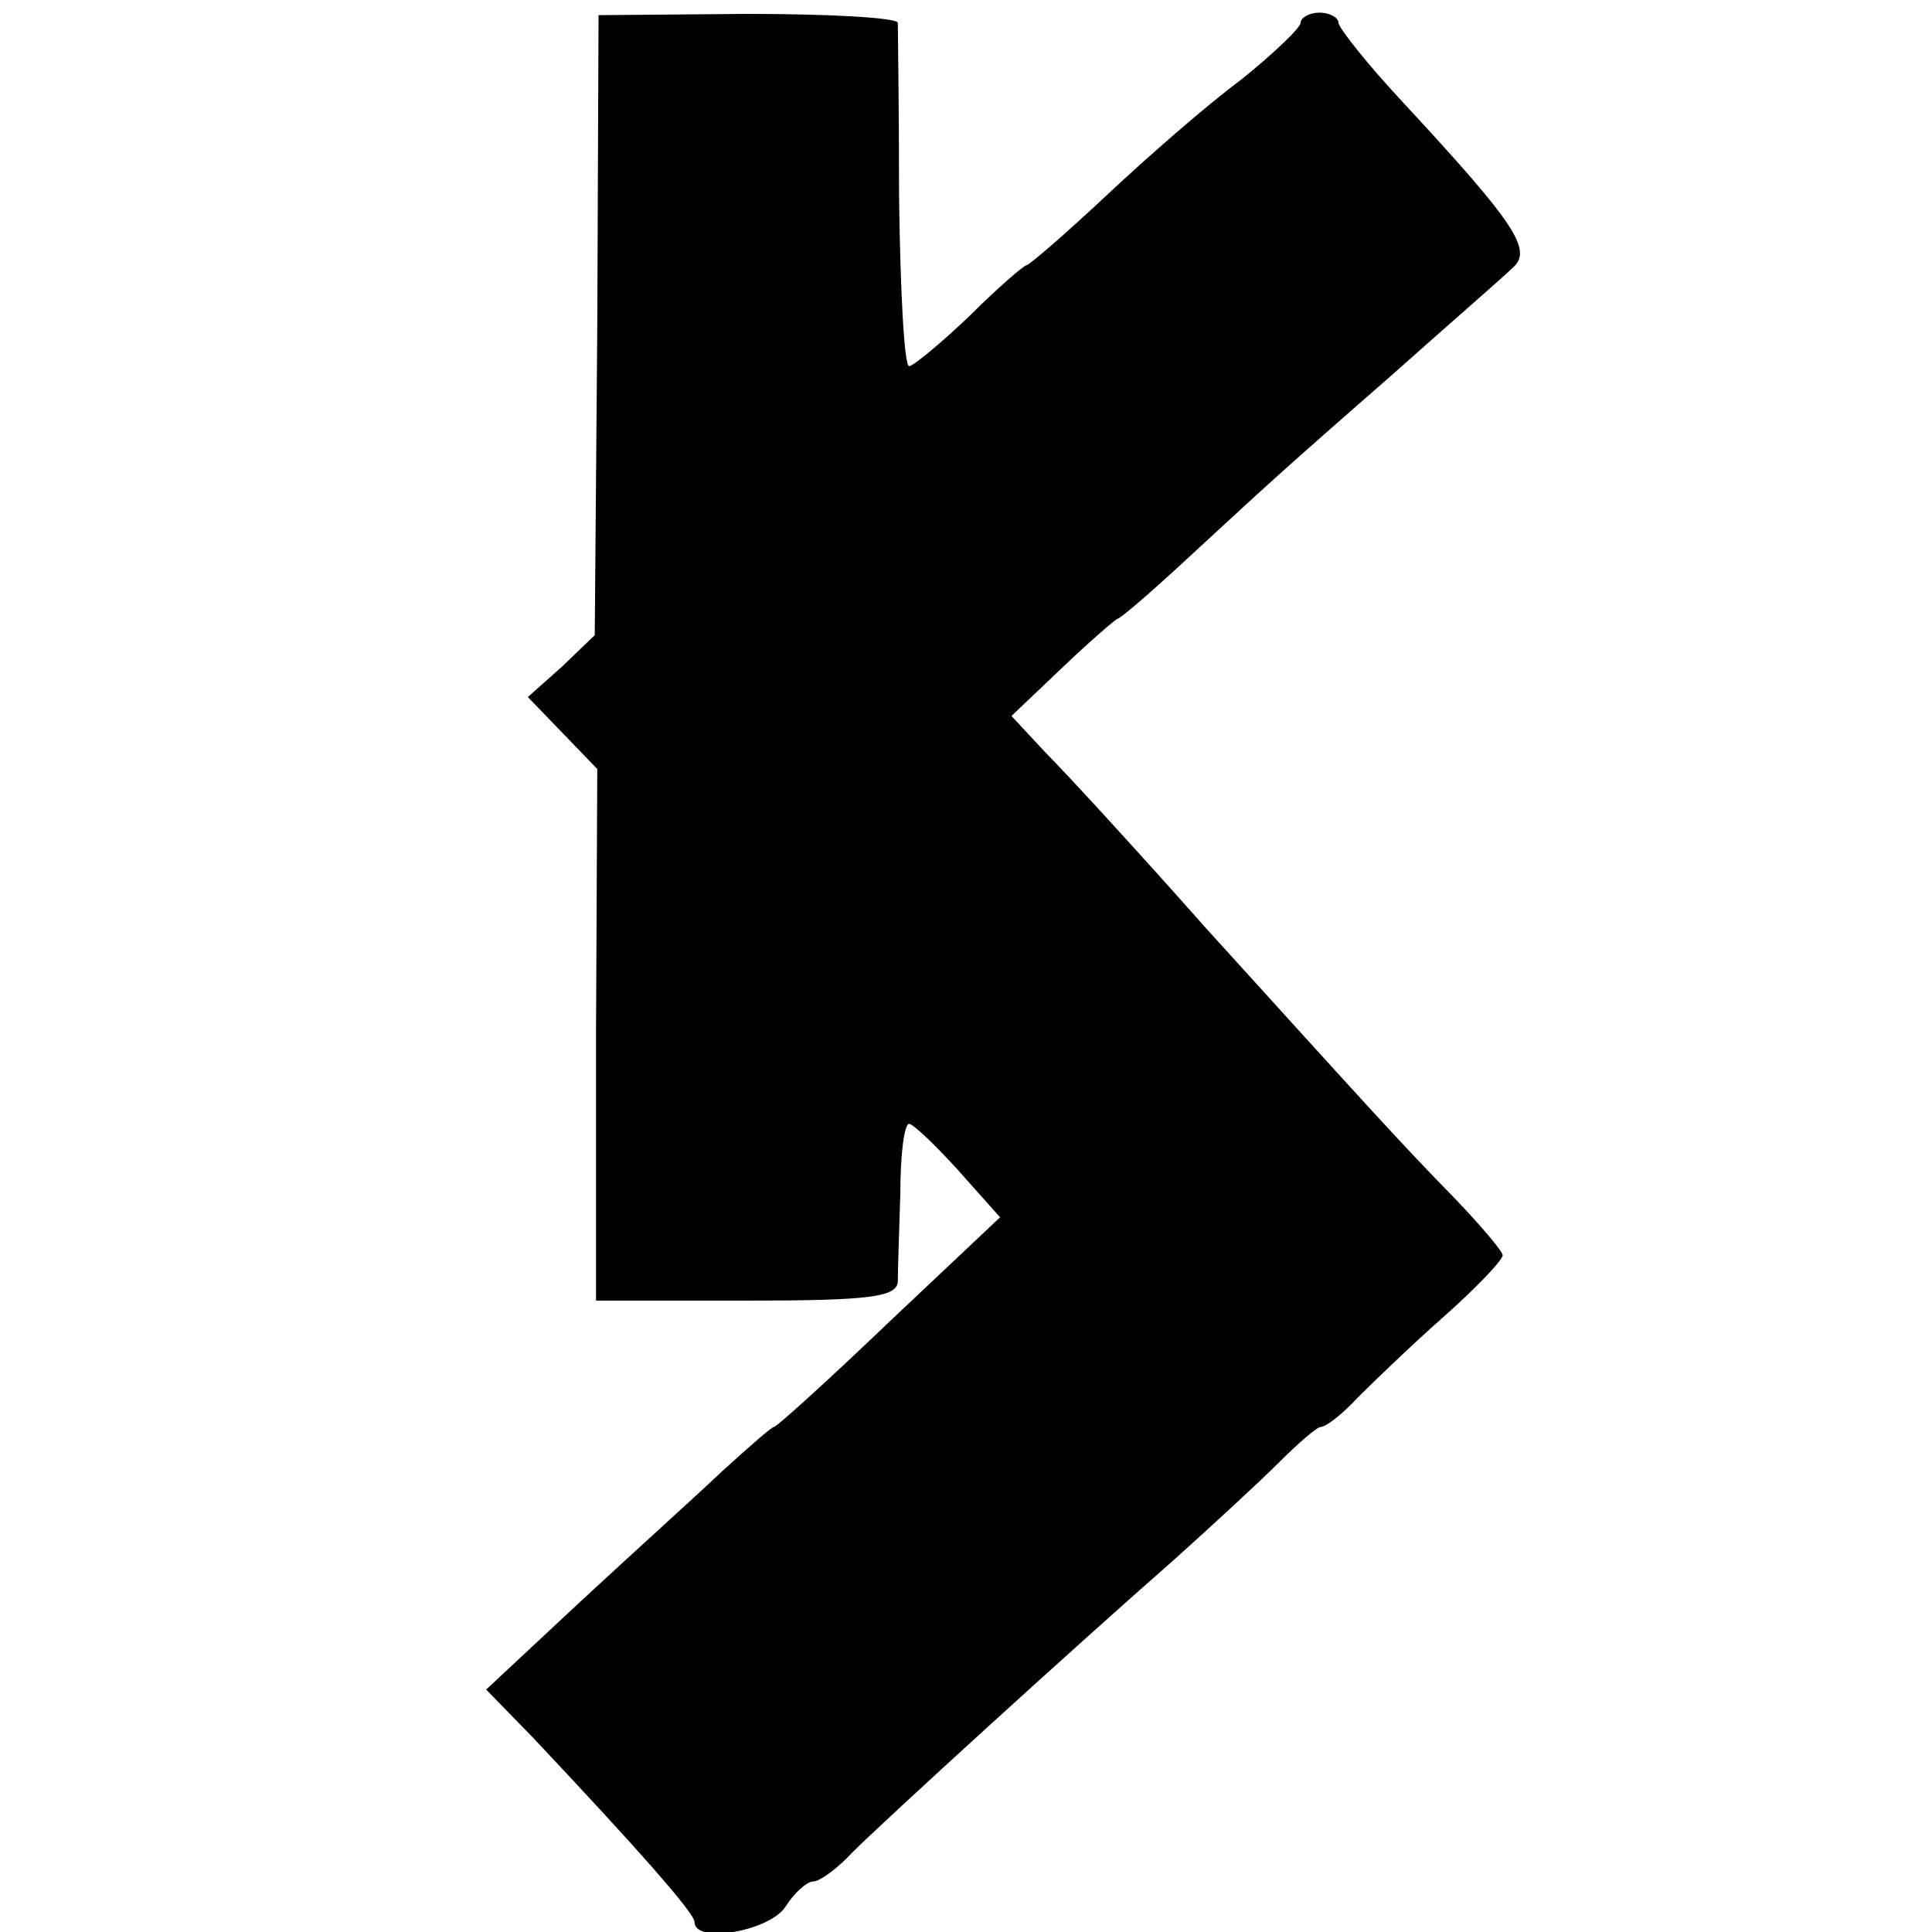
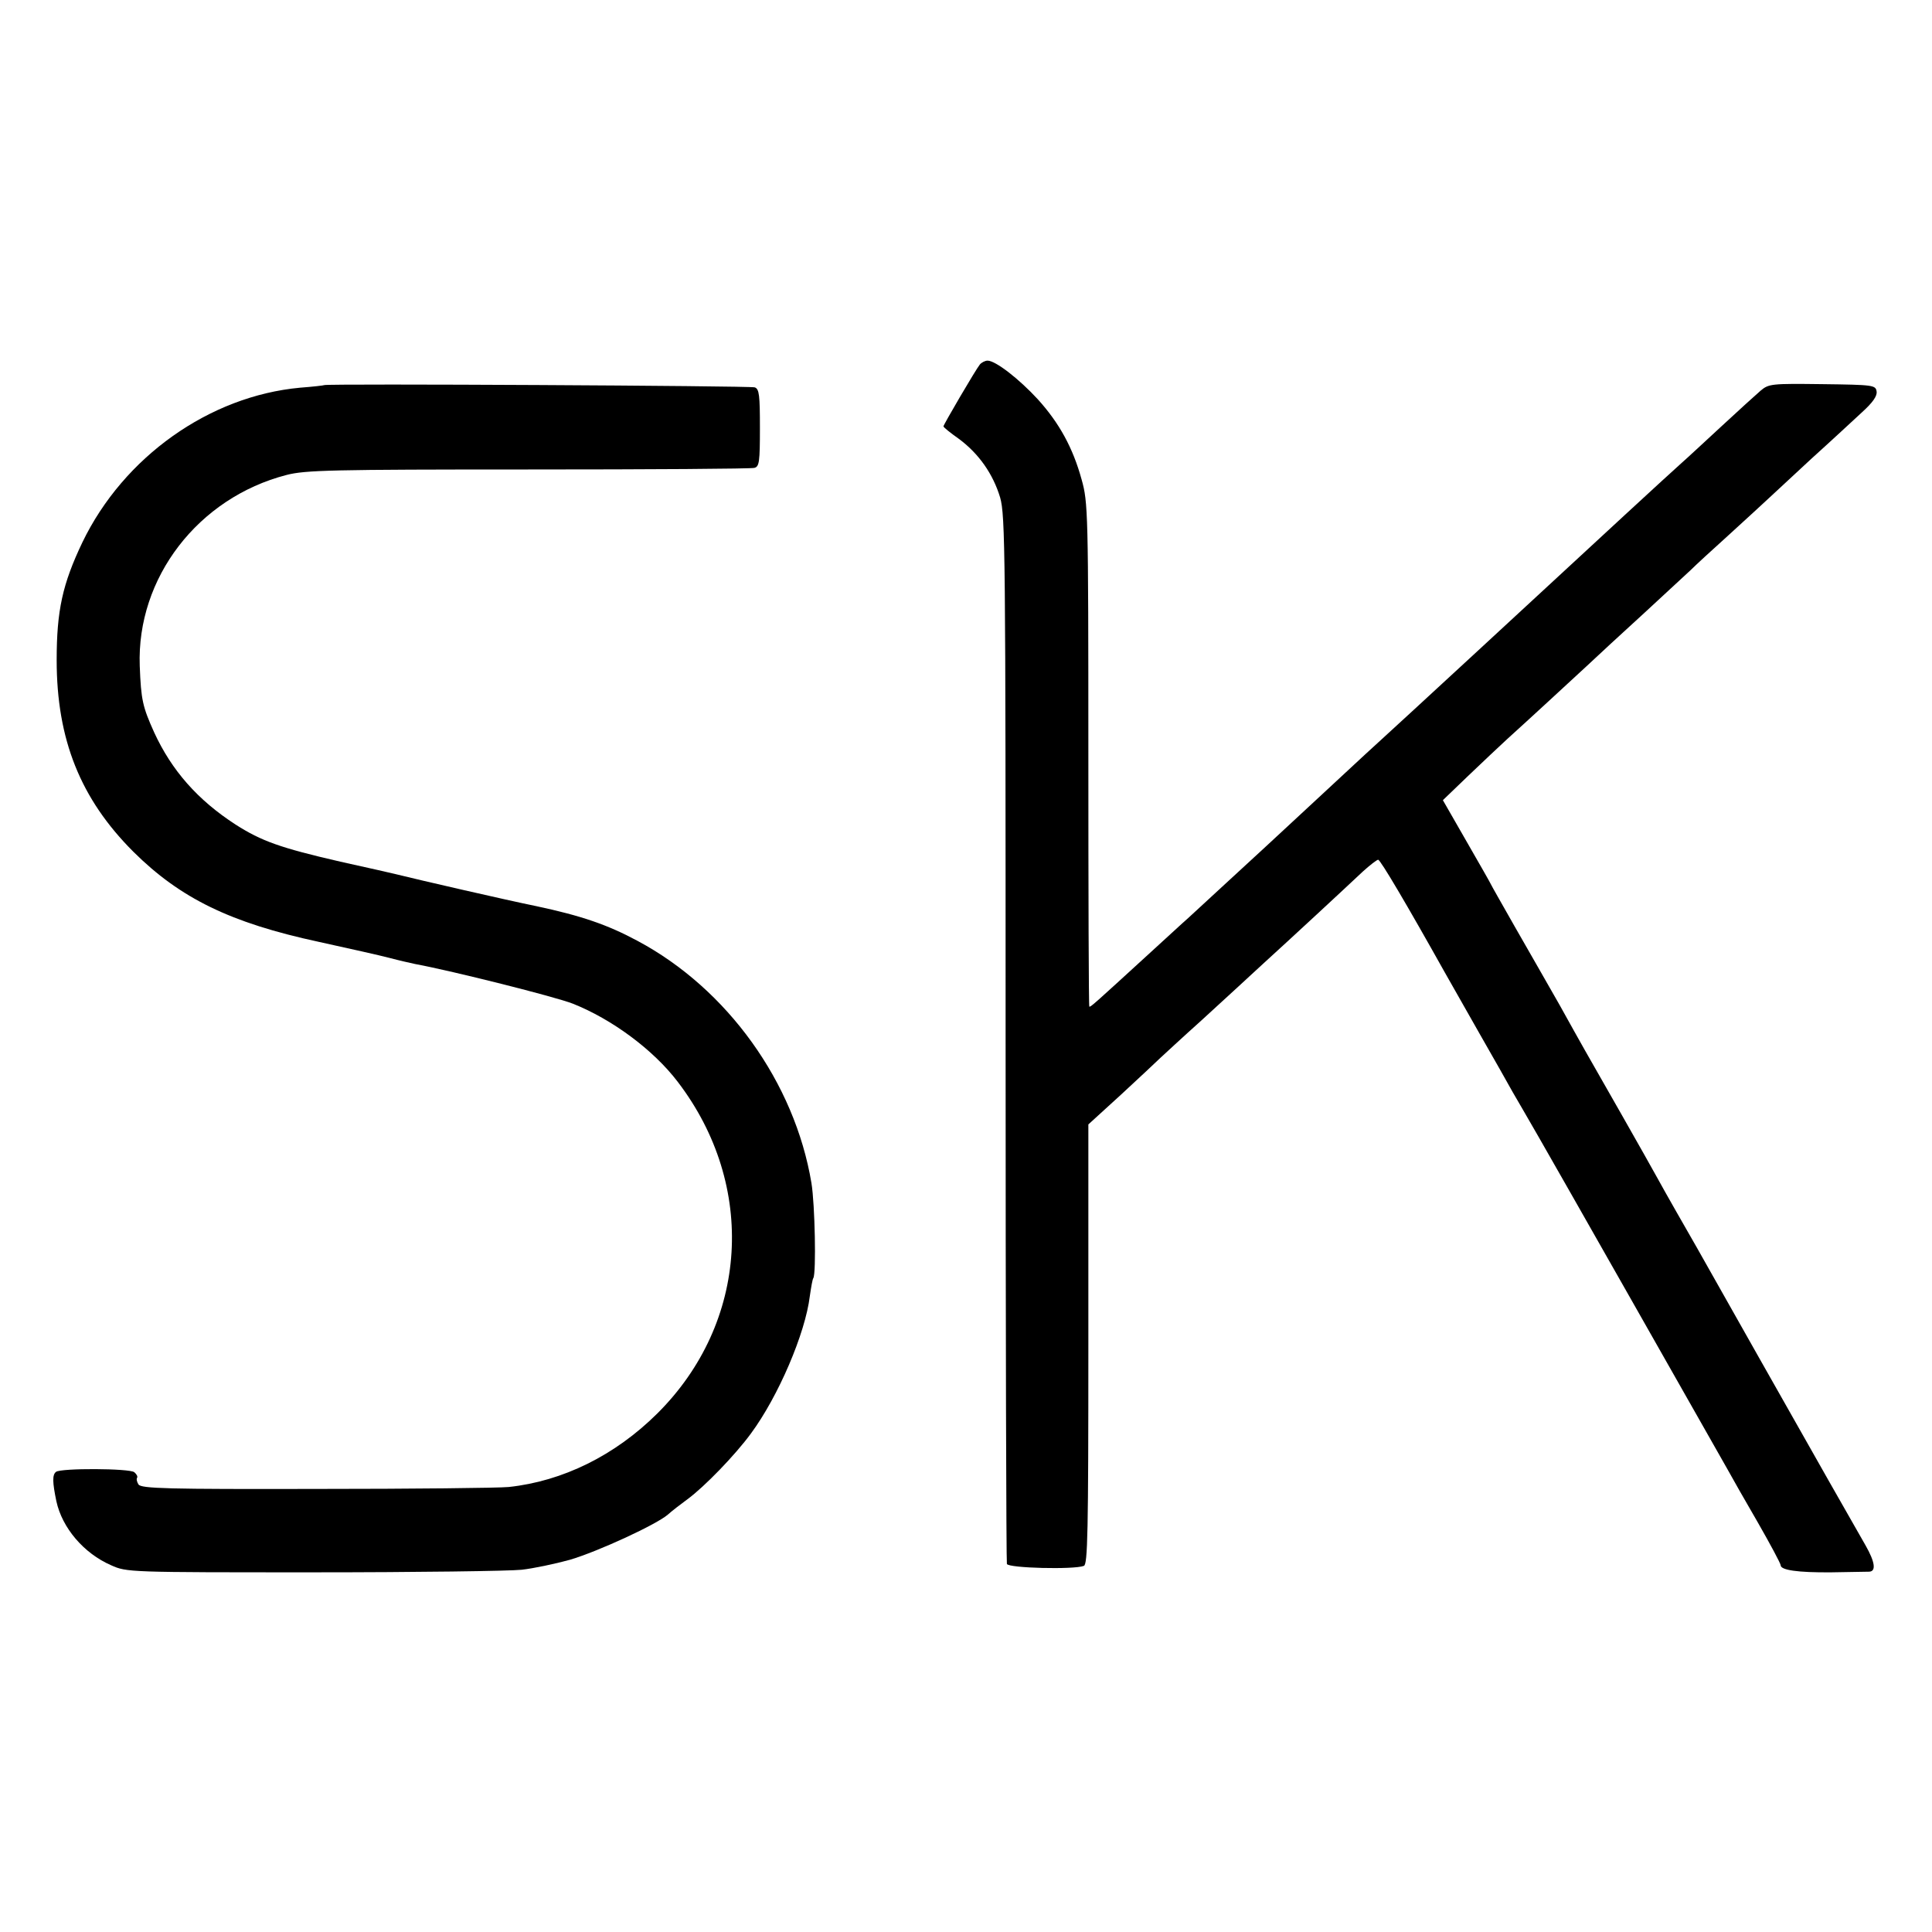
- <svg xmlns="http://www.w3.org/2000/svg" version="1.0" width="153pt" height="153pt" viewBox="0 0 153 153" preserveAspectRatio="xMidYMid meet">
-   <g transform="translate(0,153) scale(0.1,-0.1)" fill="#000000" stroke="none">
-     <path d="M473 1272 l-2 -245 -26 -25 -27 -24 28 -29 27 -28 -1 -211 0 -210 119 0 c99 0 119 3 120 15 0 8 1 40 2 70 0 30 3 55 7 55 3 0 21 -17 39 -37 l33 -37 -88 -83 c-48 -46 -89 -83 -91 -83 -2 0 -20 -16 -41 -35 -20 -19 -71 -65 -112 -103 l-75 -70 37 -38 c82 -87 128 -139 128 -146 0 -18 60 -7 72 12 7 11 17 20 22 20 5 0 19 10 31 23 25 25 174 161 255 232 30 27 67 61 83 77 15 15 30 28 33 28 4 0 17 10 29 23 12 12 42 41 68 64 26 23 47 45 47 49 0 3 -17 23 -37 44 -46 47 -70 74 -198 215 -54 61 -111 123 -127 139 l-27 29 41 39 c22 21 42 38 43 38 2 0 23 18 47 40 63 58 74 69 168 151 46 41 91 80 98 87 16 14 2 35 -87 131 -28 30 -51 59 -51 63 0 4 -7 8 -15 8 -8 0 -15 -4 -15 -8 0 -4 -21 -24 -47 -45 -27 -20 -74 -61 -107 -92 -32 -30 -61 -55 -63 -55 -2 0 -23 -18 -45 -40 -23 -22 -45 -40 -48 -40 -4 0 -7 60 -8 133 0 72 -1 135 -1 139 -1 4 -54 7 -119 7 l-118 -1 -1 -246z" />
+ <svg xmlns="http://www.w3.org/2000/svg" version="1.0" width="600pt" height="600pt" viewBox="0 0 600 600" preserveAspectRatio="xMidYMid meet">
+   <g transform="translate(0,600) scale(0.1,-0.1)" fill="#000000" stroke="none">
+     <path d="M3043 4868 c-13 -16 -113 -187 -113 -192 0 -3 21 -20 48 -39 62 -46 106 -109 128 -182 16 -56 17 -170 17 -1680 0 -891 2 -1626 4 -1632 5 -13 208 -18 239 -6 12 4 14 103 14 688 l0 683 102 93 c56 52 111 103 122 114 12 11 68 63 126 115 57 52 111 102 120 110 9 8 43 40 76 70 76 69 253 233 306 283 22 20 44 37 48 37 7 0 90 -141 207 -350 11 -19 58 -102 105 -185 47 -82 95 -167 106 -187 12 -20 48 -83 81 -140 48 -83 498 -876 587 -1033 12 -22 54 -96 93 -163 39 -68 71 -128 71 -133 0 -15 52 -23 158 -22 56 1 109 2 117 2 22 1 18 30 -11 81 -48 84 -77 135 -114 200 -53 93 -390 689 -410 725 -35 61 -98 171 -122 215 -14 25 -63 113 -110 195 -120 210 -124 217 -194 343 -35 62 -98 171 -139 243 -41 72 -75 132 -75 133 0 1 -34 61 -75 132 l-74 129 78 75 c43 41 98 93 122 115 73 66 180 165 244 224 33 31 114 106 180 166 66 61 131 121 146 135 14 14 66 62 115 106 136 124 141 130 259 239 61 55 132 121 158 145 33 30 47 50 45 64 -3 20 -9 21 -169 23 -157 2 -166 1 -191 -20 -14 -12 -69 -62 -123 -112 -53 -49 -109 -101 -124 -114 -60 -54 -189 -173 -626 -577 -148 -137 -290 -267 -314 -289 -24 -22 -58 -53 -76 -70 -34 -32 -229 -212 -275 -255 -29 -27 -198 -182 -241 -222 -14 -12 -70 -64 -125 -114 -164 -150 -178 -163 -181 -160 -2 1 -3 354 -3 783 0 755 -1 783 -21 854 -27 98 -69 175 -136 249 -58 63 -131 120 -156 120 -8 0 -19 -6 -24 -12z" />
+     <path d="M1007 4804 c-1 -1 -35 -5 -75 -8 -282 -26 -548 -215 -676 -480 -62 -130 -80 -212 -80 -366 0 -247 74 -431 238 -595 146 -145 302 -221 576 -280 91 -20 190 -42 220 -50 30 -8 66 -16 80 -19 114 -21 436 -102 489 -123 121 -48 250 -143 326 -243 246 -322 220 -748 -64 -1030 -131 -130 -293 -210 -461 -228 -30 -3 -299 -6 -598 -6 -462 -1 -544 1 -552 14 -5 8 -7 17 -4 21 2 4 -2 11 -9 17 -15 12 -228 13 -243 1 -12 -9 -11 -33 1 -91 18 -83 85 -162 170 -199 49 -22 54 -22 630 -22 319 0 609 4 645 8 36 4 103 18 150 31 88 26 270 110 305 141 11 10 38 31 60 47 52 38 148 137 197 204 85 115 169 311 183 427 4 27 8 52 11 56 9 16 5 228 -6 295 -52 312 -261 603 -540 752 -93 50 -174 78 -315 108 -89 18 -367 82 -435 99 -8 2 -86 20 -173 39 -187 43 -245 64 -325 115 -119 77 -199 169 -253 286 -36 80 -41 101 -45 207 -10 273 181 522 456 593 58 15 140 17 750 17 377 0 693 2 703 5 15 4 17 19 17 124 0 101 -2 121 -16 126 -13 5 -1331 12 -1337 7z" />
  </g>
</svg>
